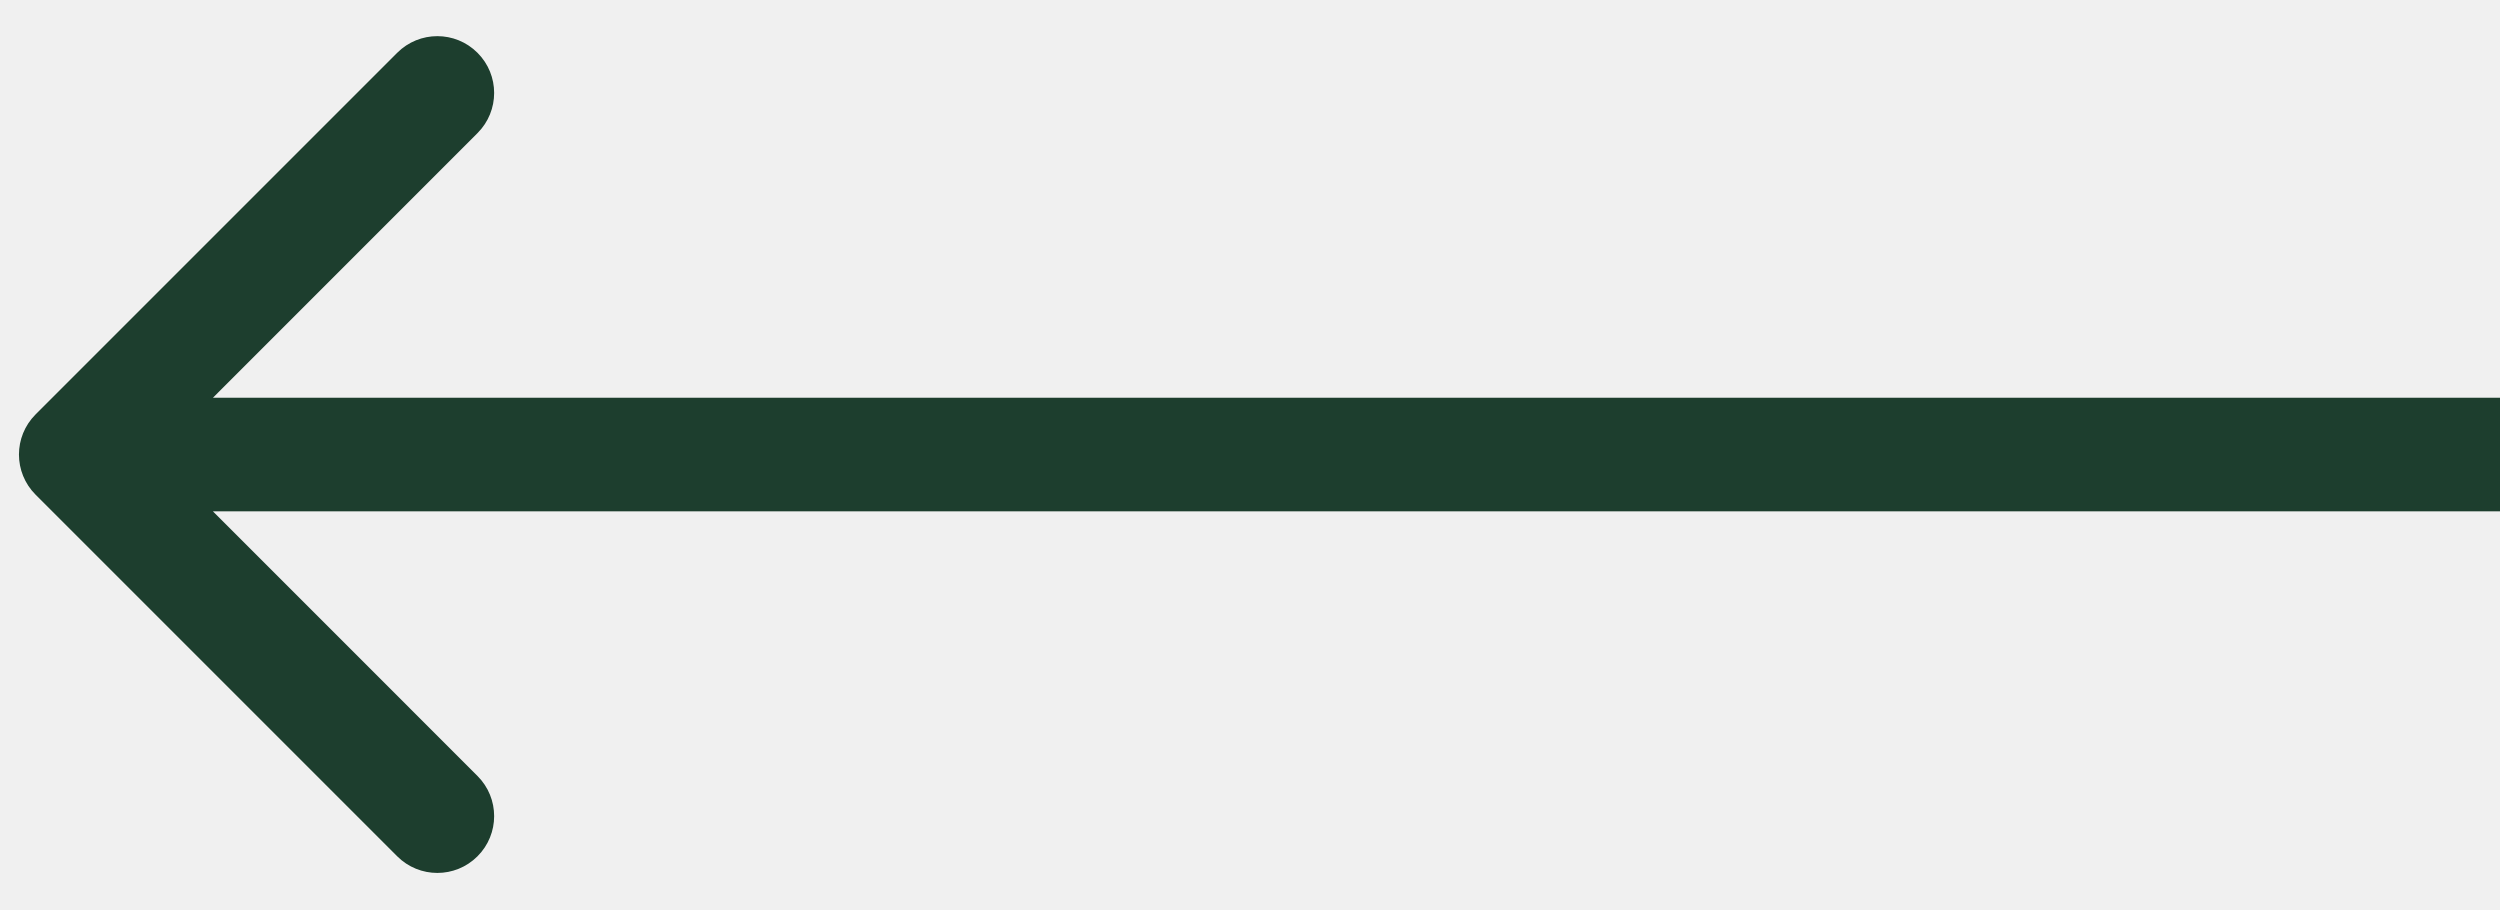
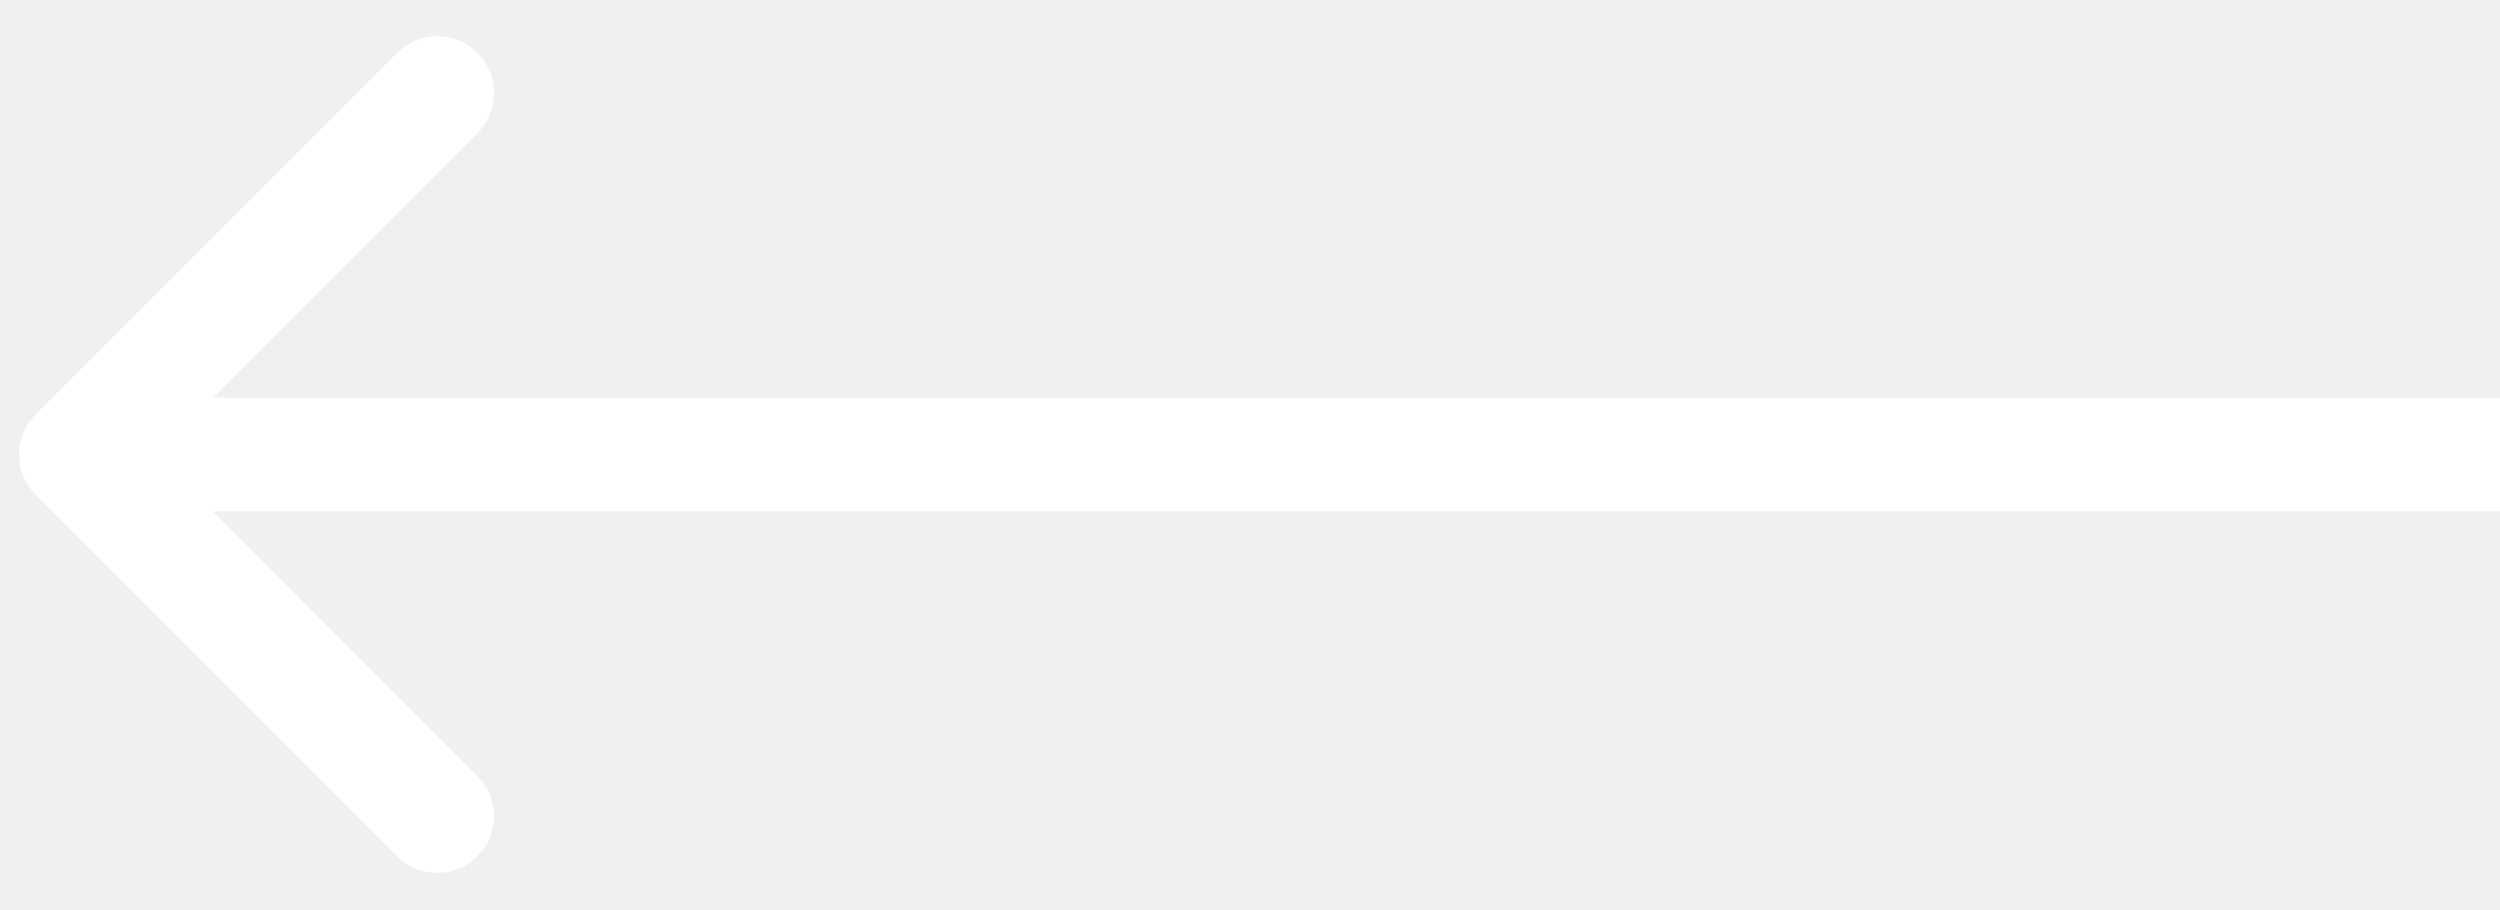
<svg xmlns="http://www.w3.org/2000/svg" width="33" height="12" viewBox="0 0 33 12" fill="none">
-   <path d="M0.47 6.53C0.177 6.237 0.177 5.763 0.47 5.47L5.243 0.697C5.536 0.404 6.01 0.404 6.303 0.697C6.596 0.99 6.596 1.464 6.303 1.757L2.061 6L6.303 10.243C6.596 10.536 6.596 11.01 6.303 11.303C6.01 11.596 5.536 11.596 5.243 11.303L0.47 6.53ZM33 6.75H1V5.25H33V6.75Z" fill="#1D3E2E" />
+   <path d="M0.47 6.53C0.177 6.237 0.177 5.763 0.47 5.47L5.243 0.697C5.536 0.404 6.01 0.404 6.303 0.697C6.596 0.99 6.596 1.464 6.303 1.757L2.061 6L6.303 10.243C6.596 10.536 6.596 11.01 6.303 11.303C6.01 11.596 5.536 11.596 5.243 11.303L0.47 6.53ZM33 6.75H1V5.25H33V6.75Z" fill="white" />
</svg>
